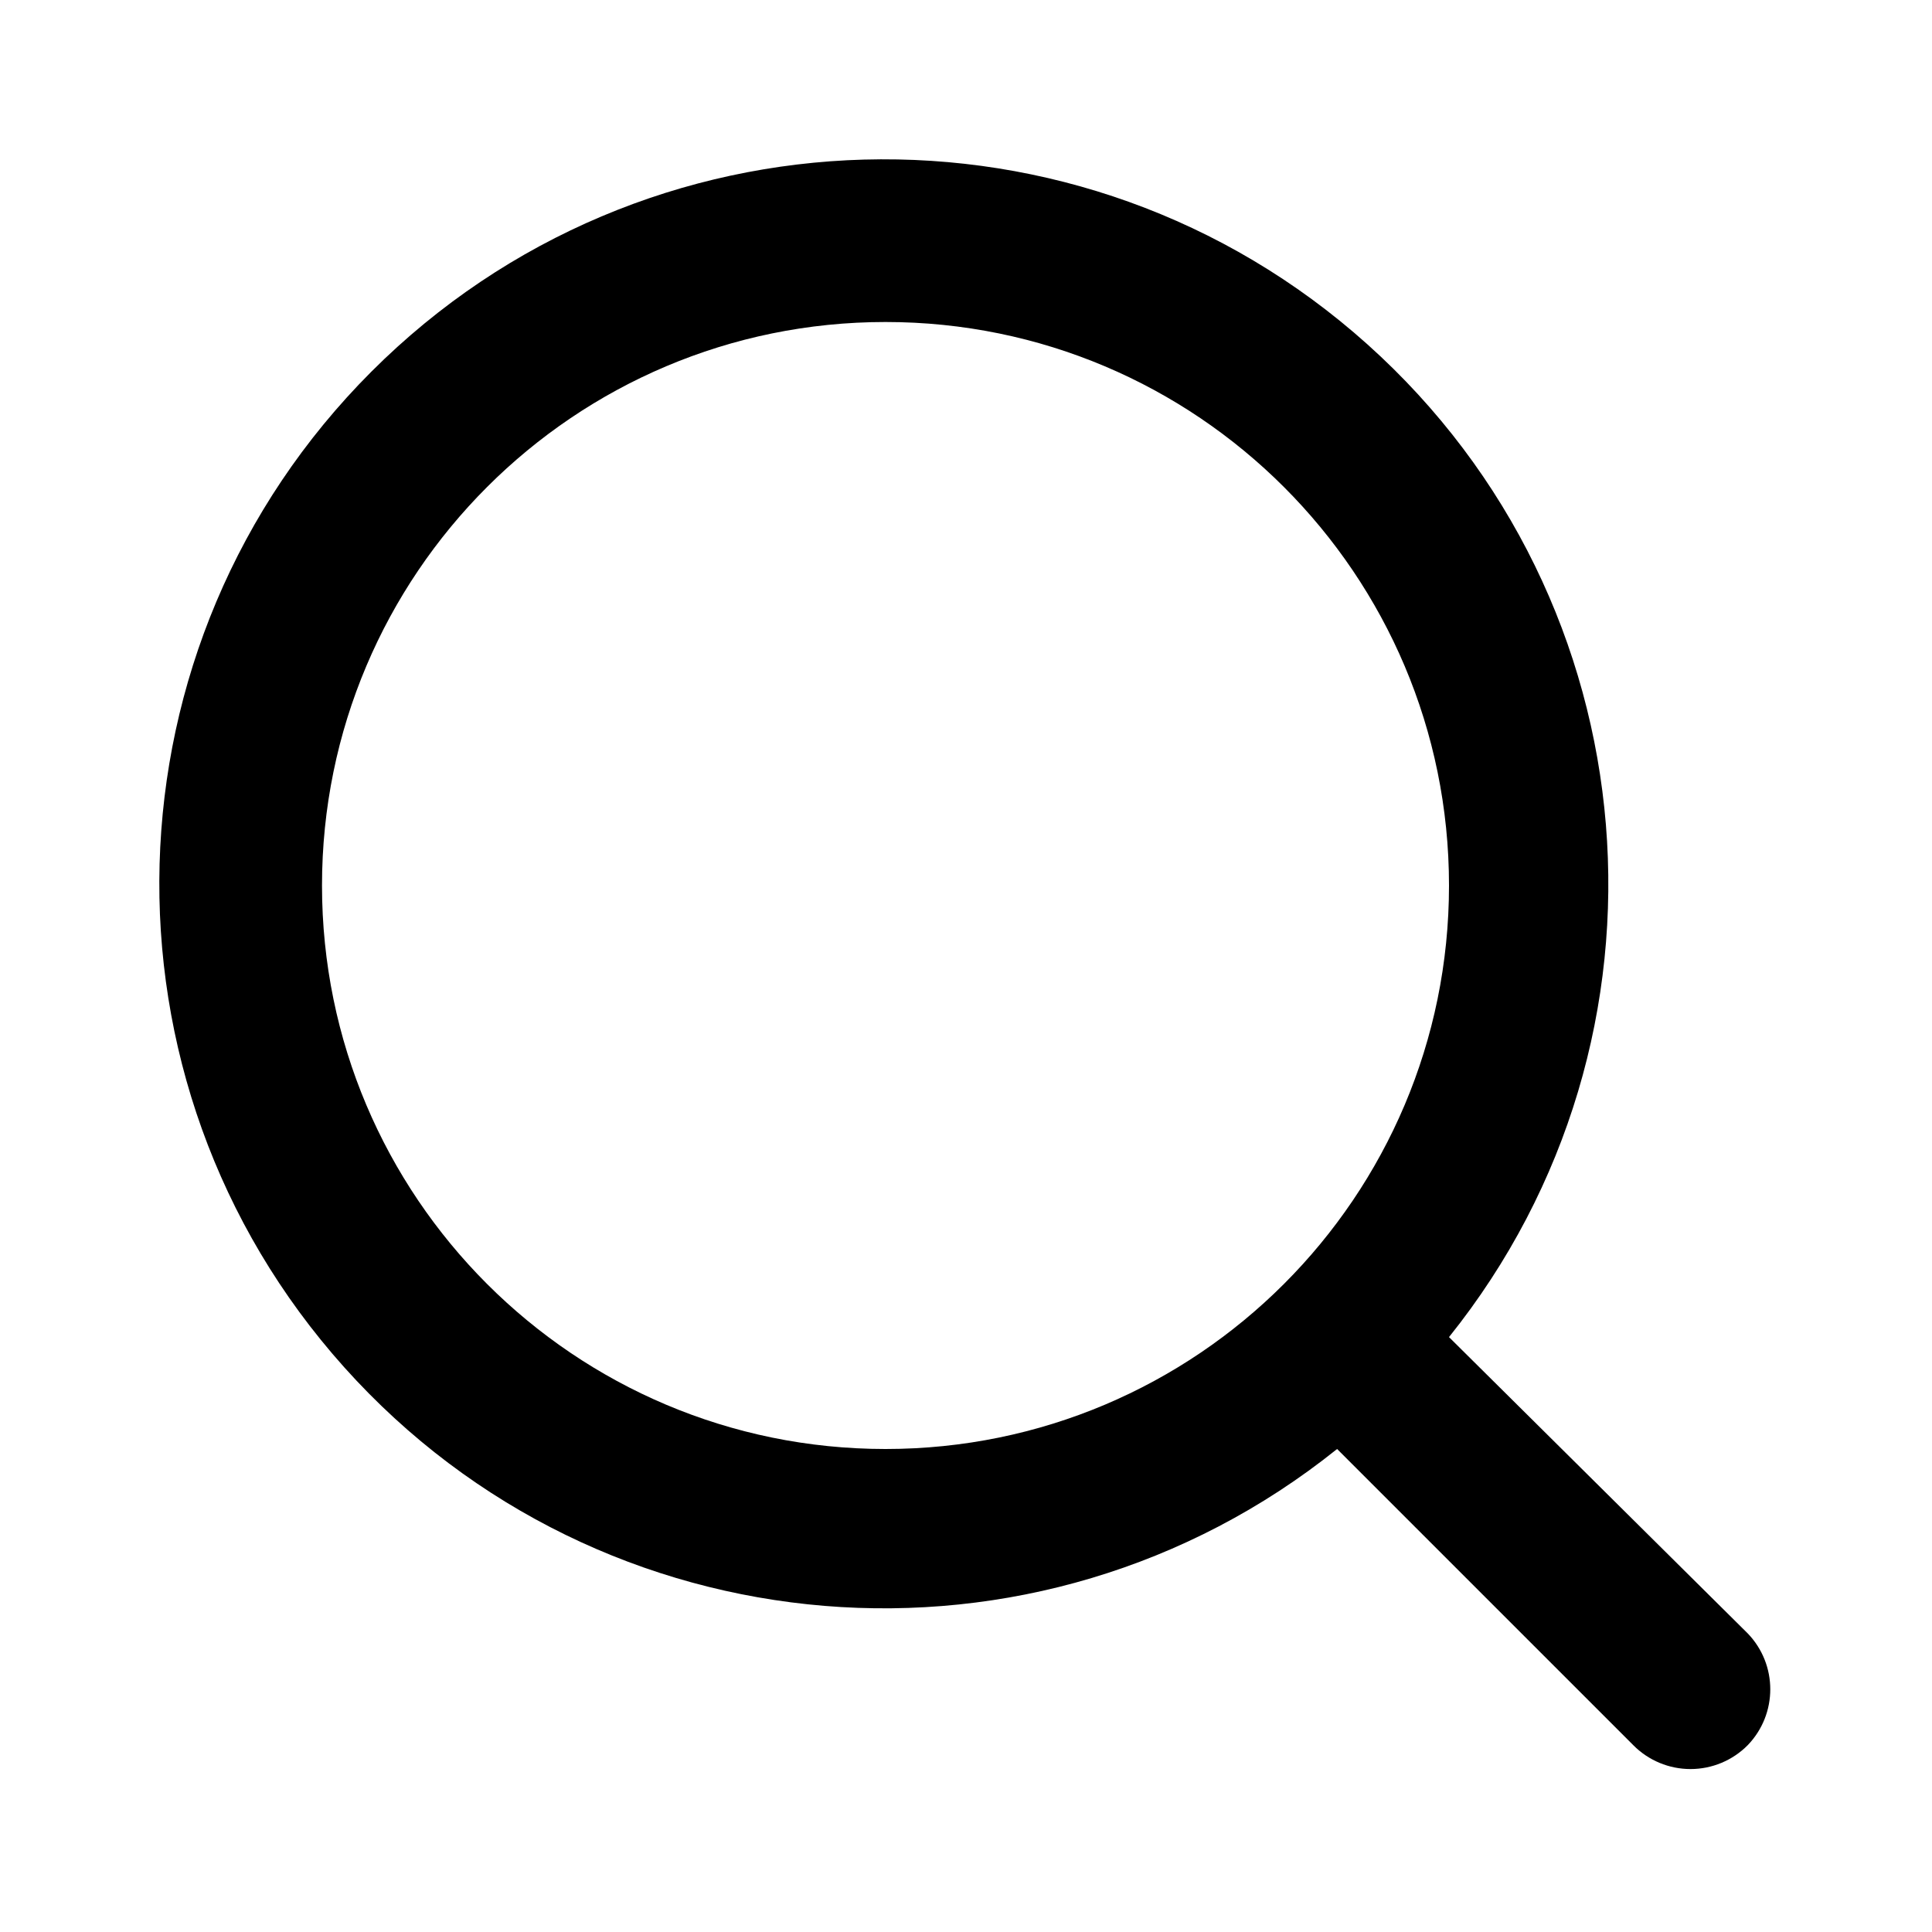
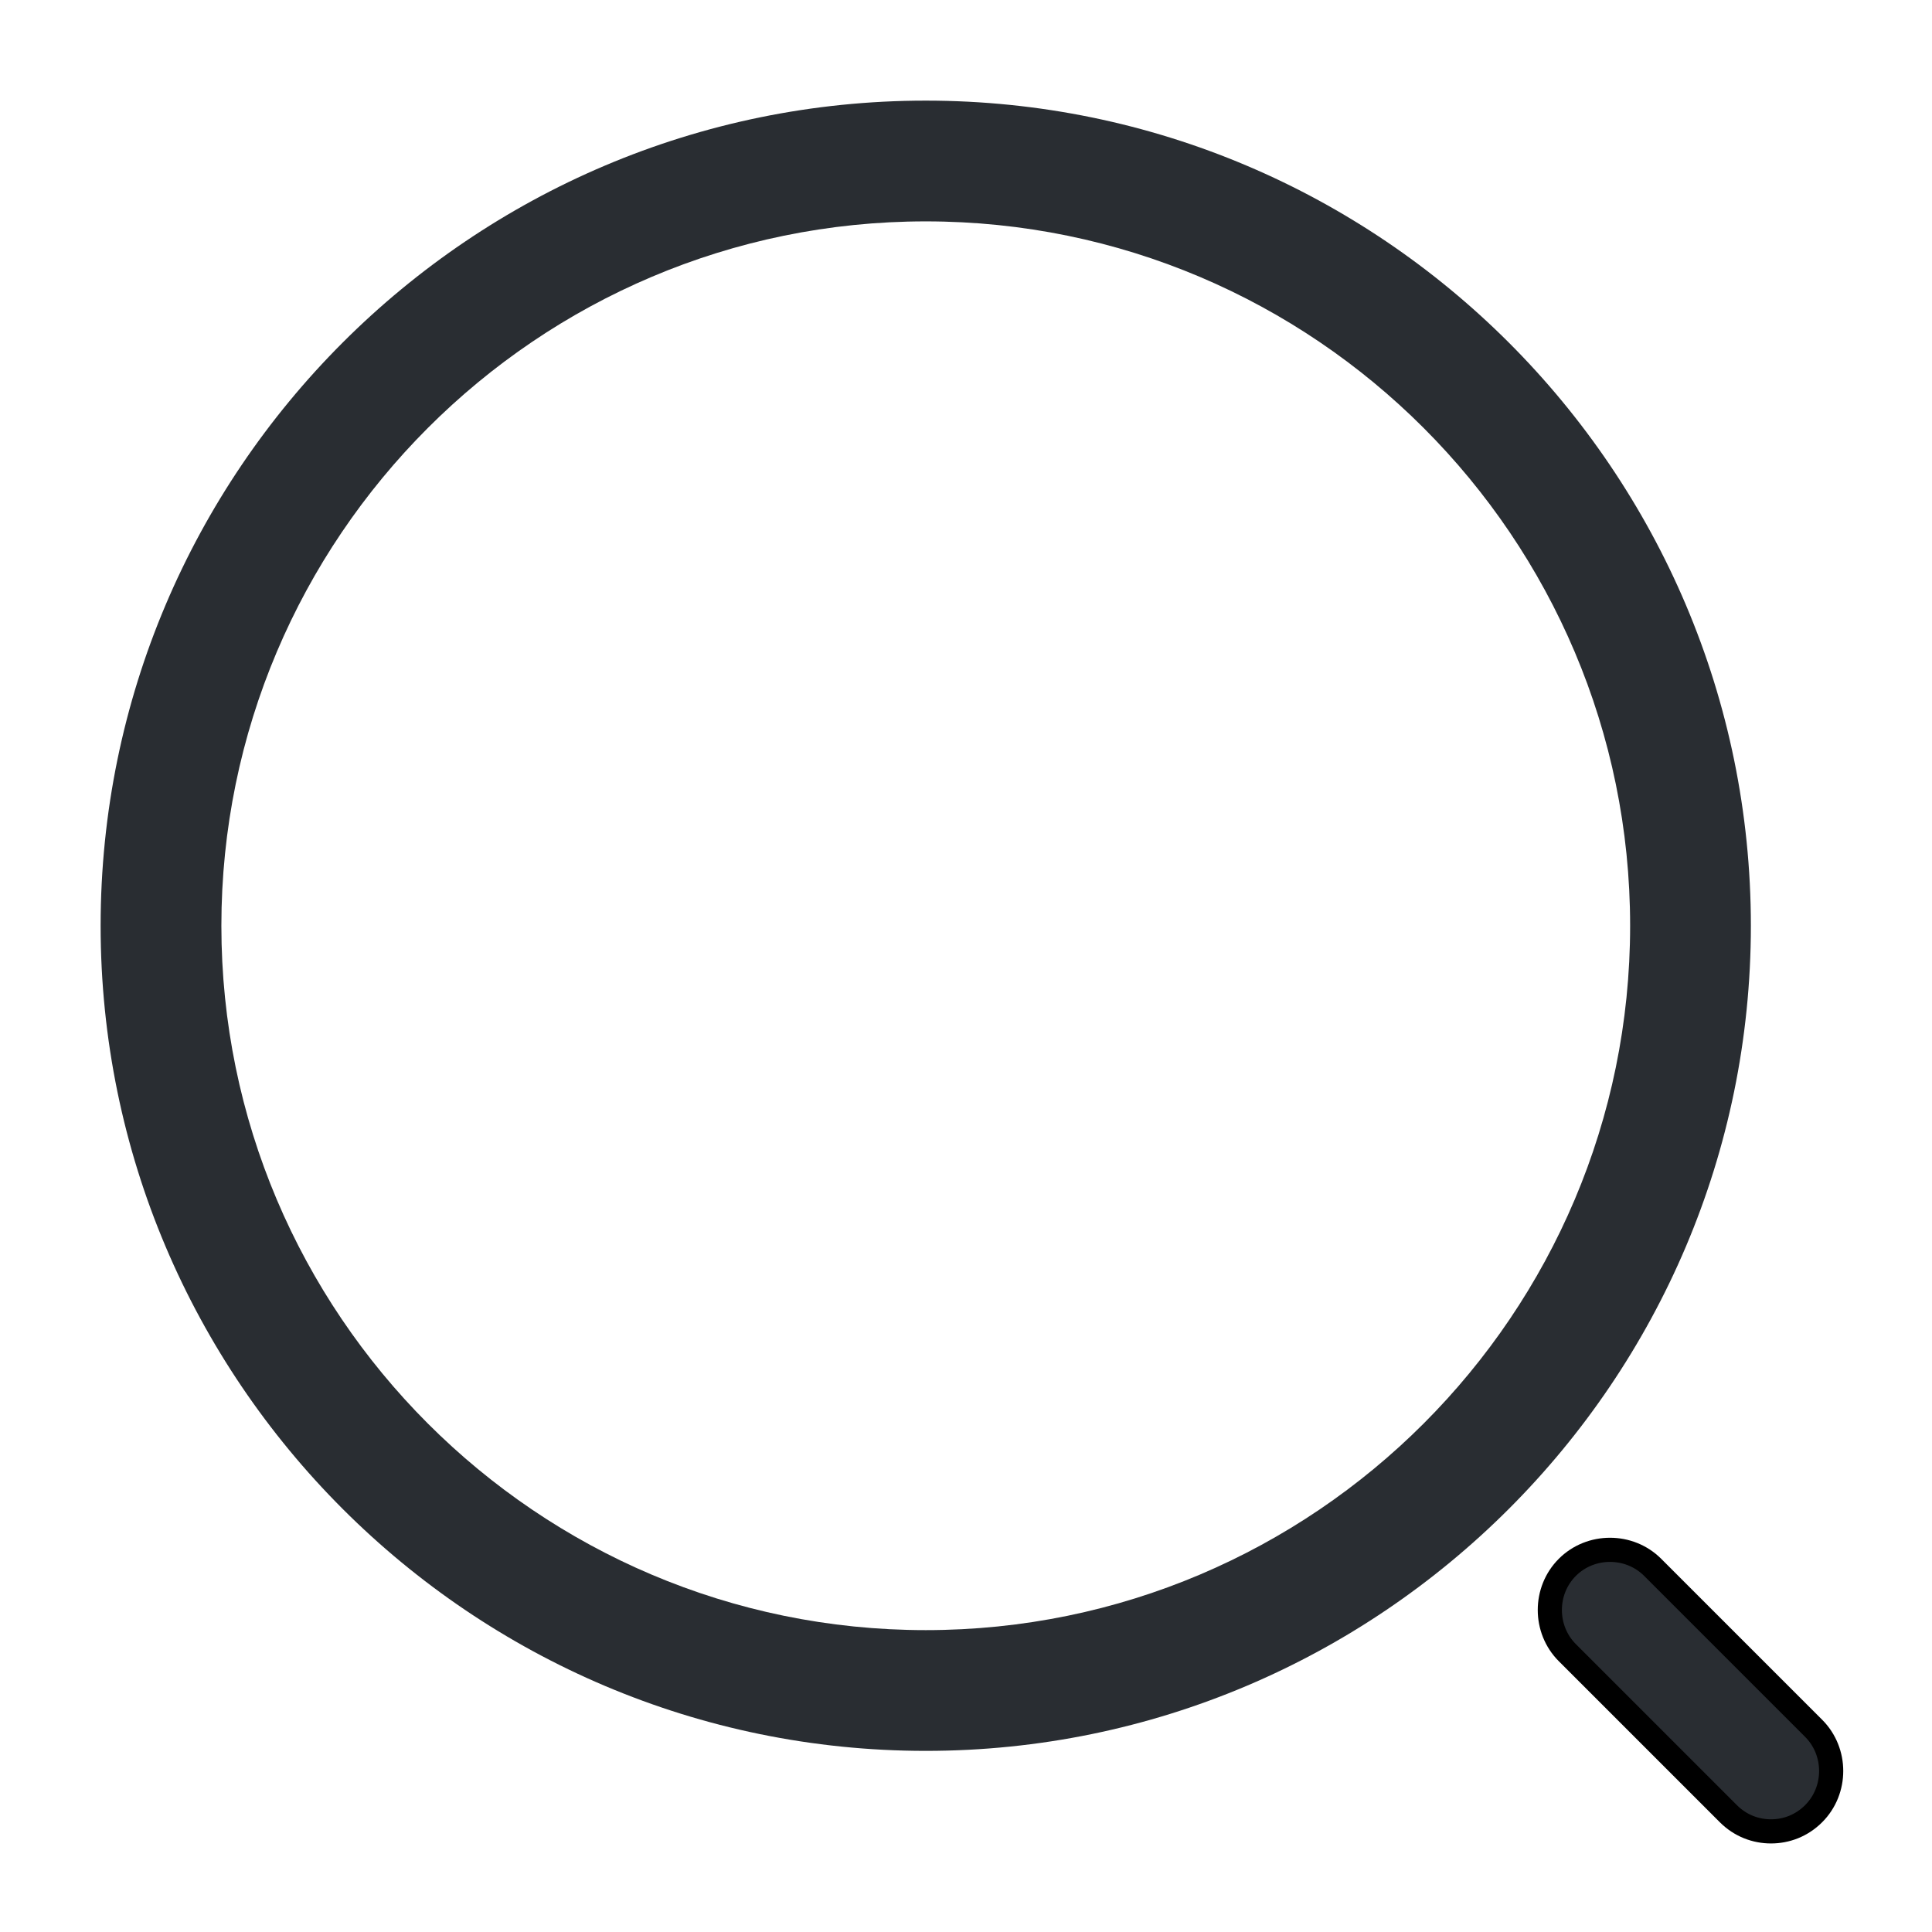
- <svg xmlns="http://www.w3.org/2000/svg" viewBox="0 0 24 24">
-   <path d="M21.71,20.29,18,16.61A9,9,0,1,0,16.61,18l3.68,3.68a1,1,0,0,0,1.42,0A1,1,0,0,0,21.71,20.29ZM11,18a7,7,0,1,1,7-7A7,7,0,0,1,11,18Z" />
+ <svg xmlns="http://www.w3.org/2000/svg" fill="none" height="24" viewBox="0 0 24 24" width="24">
+   <g fill="#292d32">
+     <path d="m11.5 21.75c-5.65 0-10.25-4.6-10.25-10.25s4.6-10.25 10.25-10.25 10.25 4.6 10.25 10.25-4.6 10.25-10.25 10.25zm0-19c-4.83 0-8.75 3.93-8.75 8.75s3.92 8.75 8.75 8.75 8.75-3.93 8.75-8.75-3.92-8.75-8.75-8.75z" />
+     <path d="m22 22.75c-.19 0-.38-.07-.53-.22l-2-2c-.29-.29-.29-.77 0-1.06s.77-.29 1.06 0l2 2c.29.29.29.77 0 1.06-.15.15-.34.22-.53.22z" stroke="black" stroke-width="0.3" />
+   </g>
</svg>
